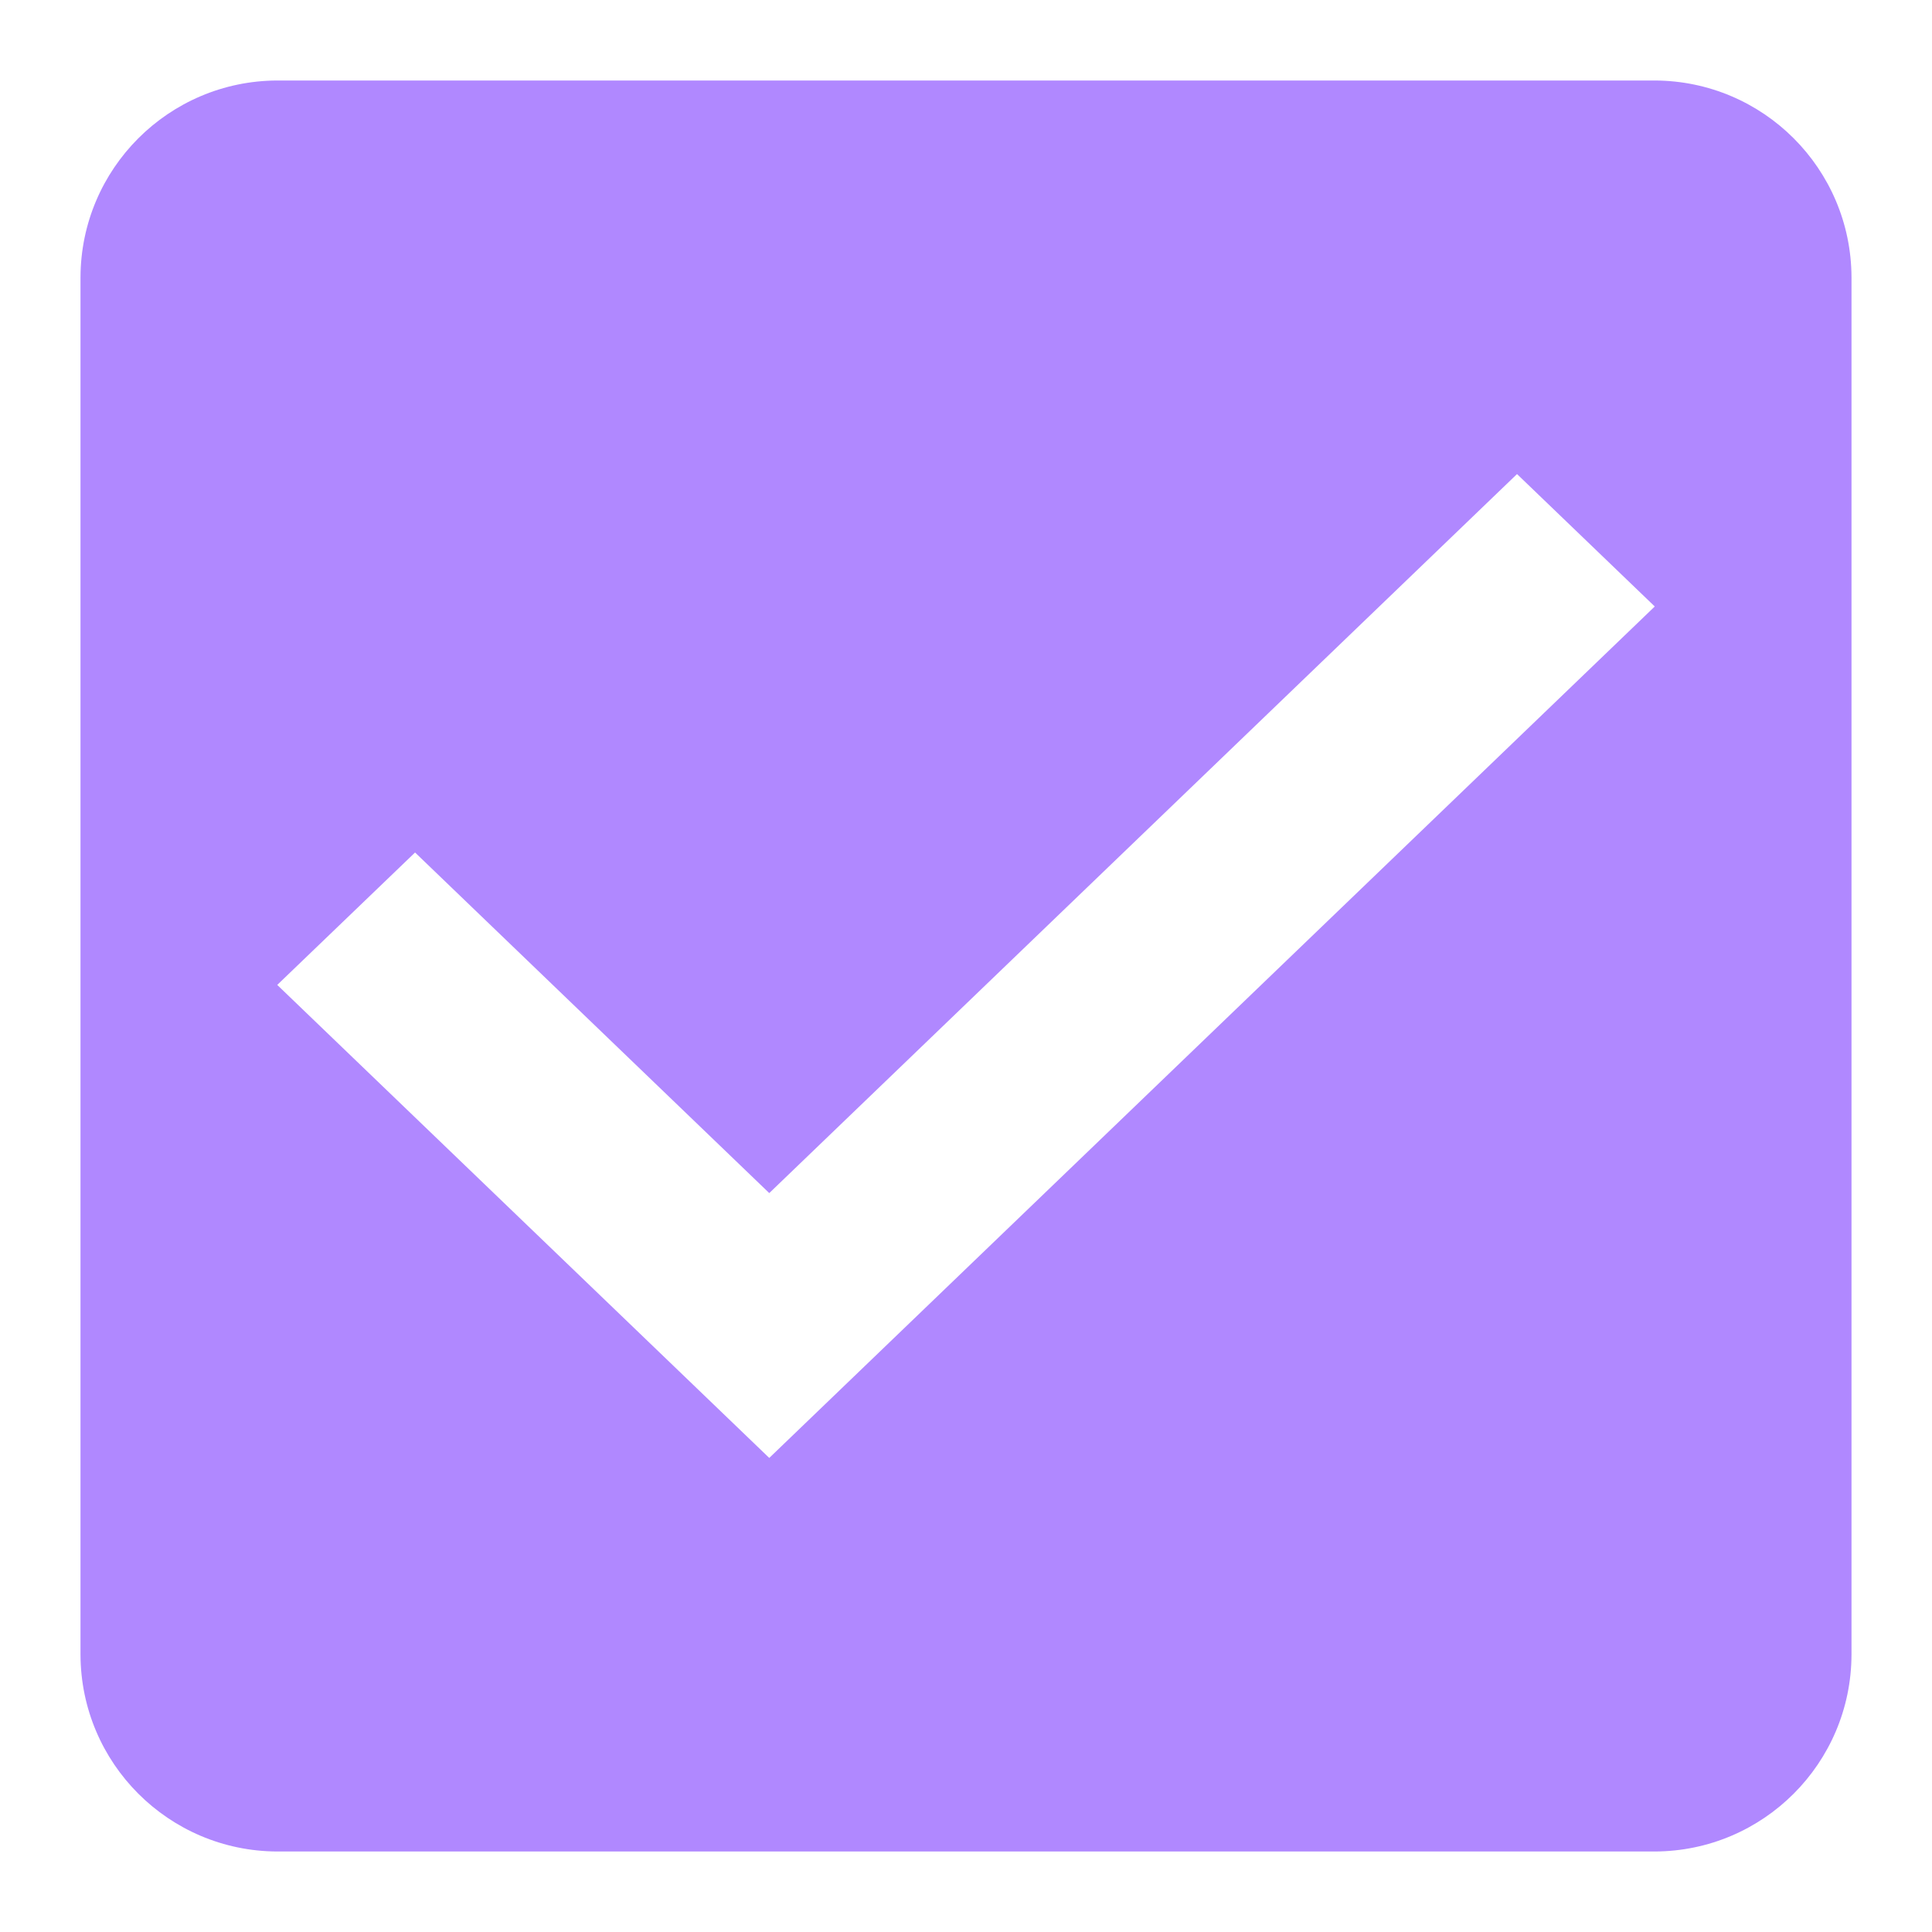
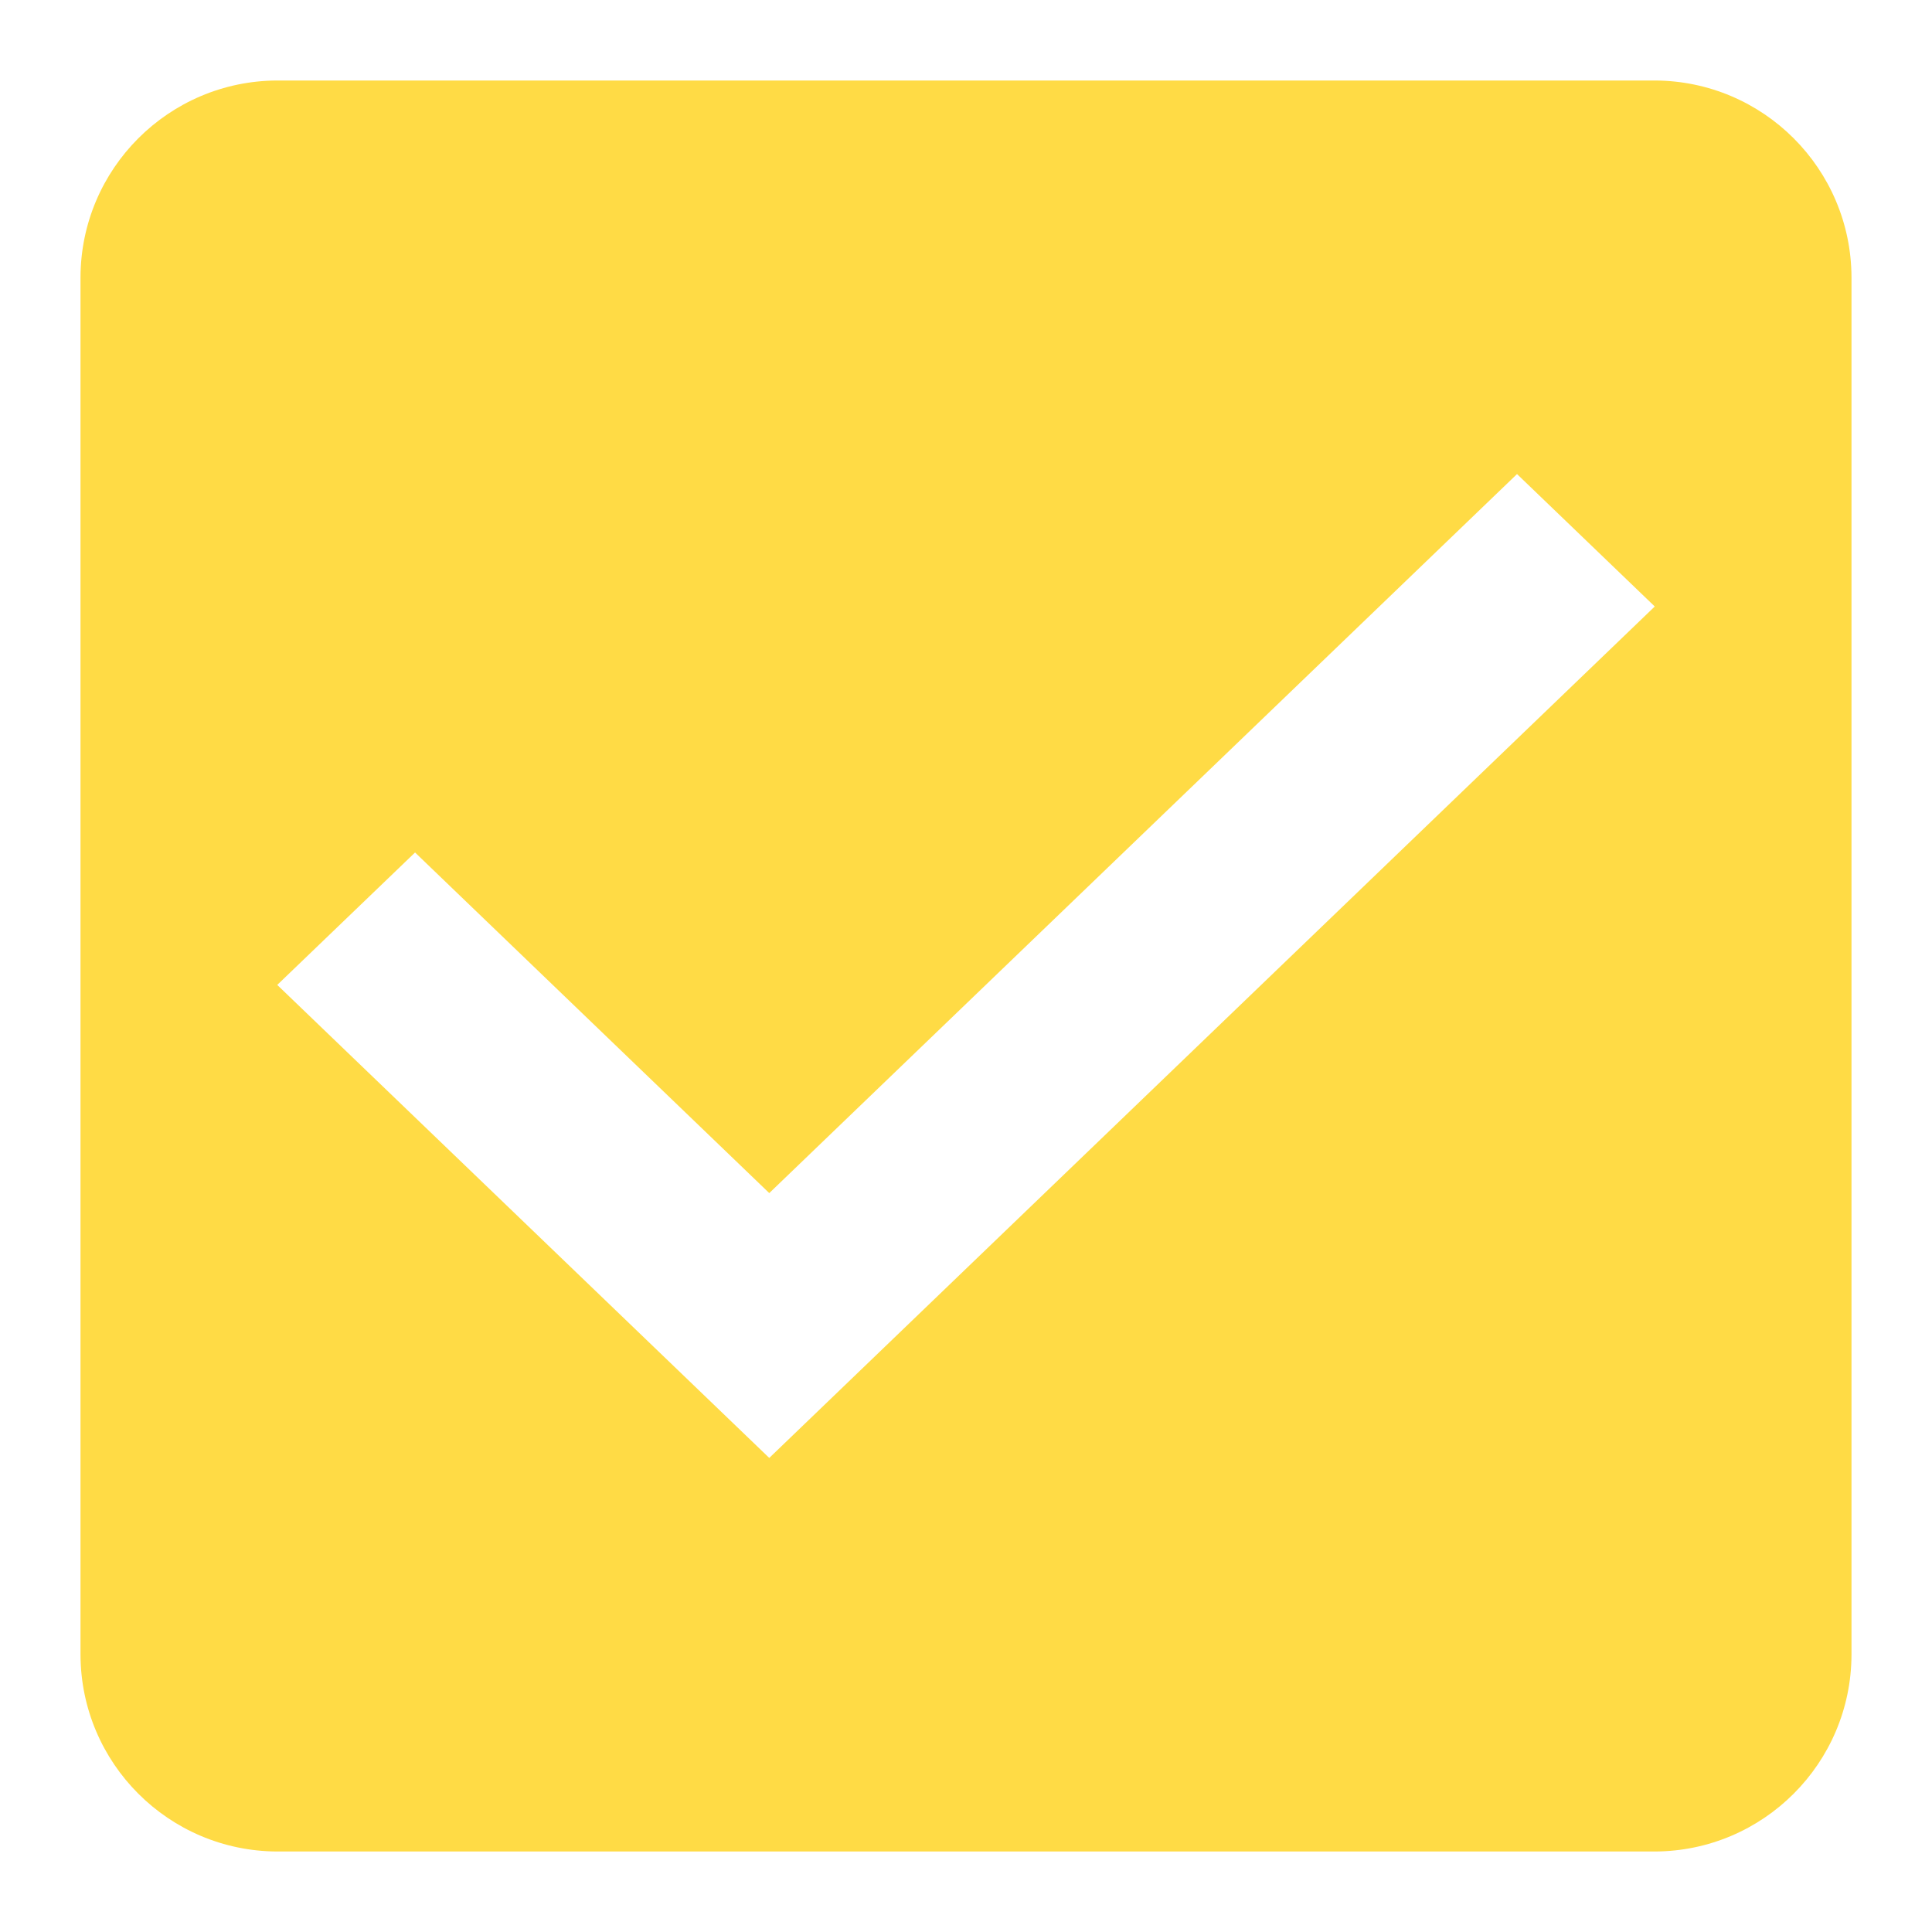
<svg xmlns="http://www.w3.org/2000/svg" width="24" height="24" viewBox="0 0 24 24" shape-rendering="geometricPrecision">
  <defs>
    <style type="text/css">
-             .cls-1{fill:#b088ff;fill-rule:evenodd}.cls-2{fill:none}
+             .cls-1{fill:#ffdb45;fill-rule:evenodd}.cls-2{fill:none}
        </style>
  </defs>
  <g id="check_active" transform="translate(-290 -244)">
    <g id="Group_8199" data-name="Group 8199" transform="translate(291 245)">
      <path id="check_on_light" d="M22.556 3H5.444A2.452 2.452 0 0 0 3 5.444v17.112A2.452 2.452 0 0 0 5.444 25h17.112A2.452 2.452 0 0 0 25 22.556V5.444A2.452 2.452 0 0 0 22.556 3zm-11 17.111l-6.112-5.876 1.712-1.645 4.4 4.231 9.289-8.932 1.711 1.645-11 10.577z" class="cls-1" transform="translate(-3 -3)" />
    </g>
    <path id="Rectangle_4538" d="M0 0h24v24H0z" class="cls-2" data-name="Rectangle 4538" transform="translate(290 244)" />
  </g>
</svg>
